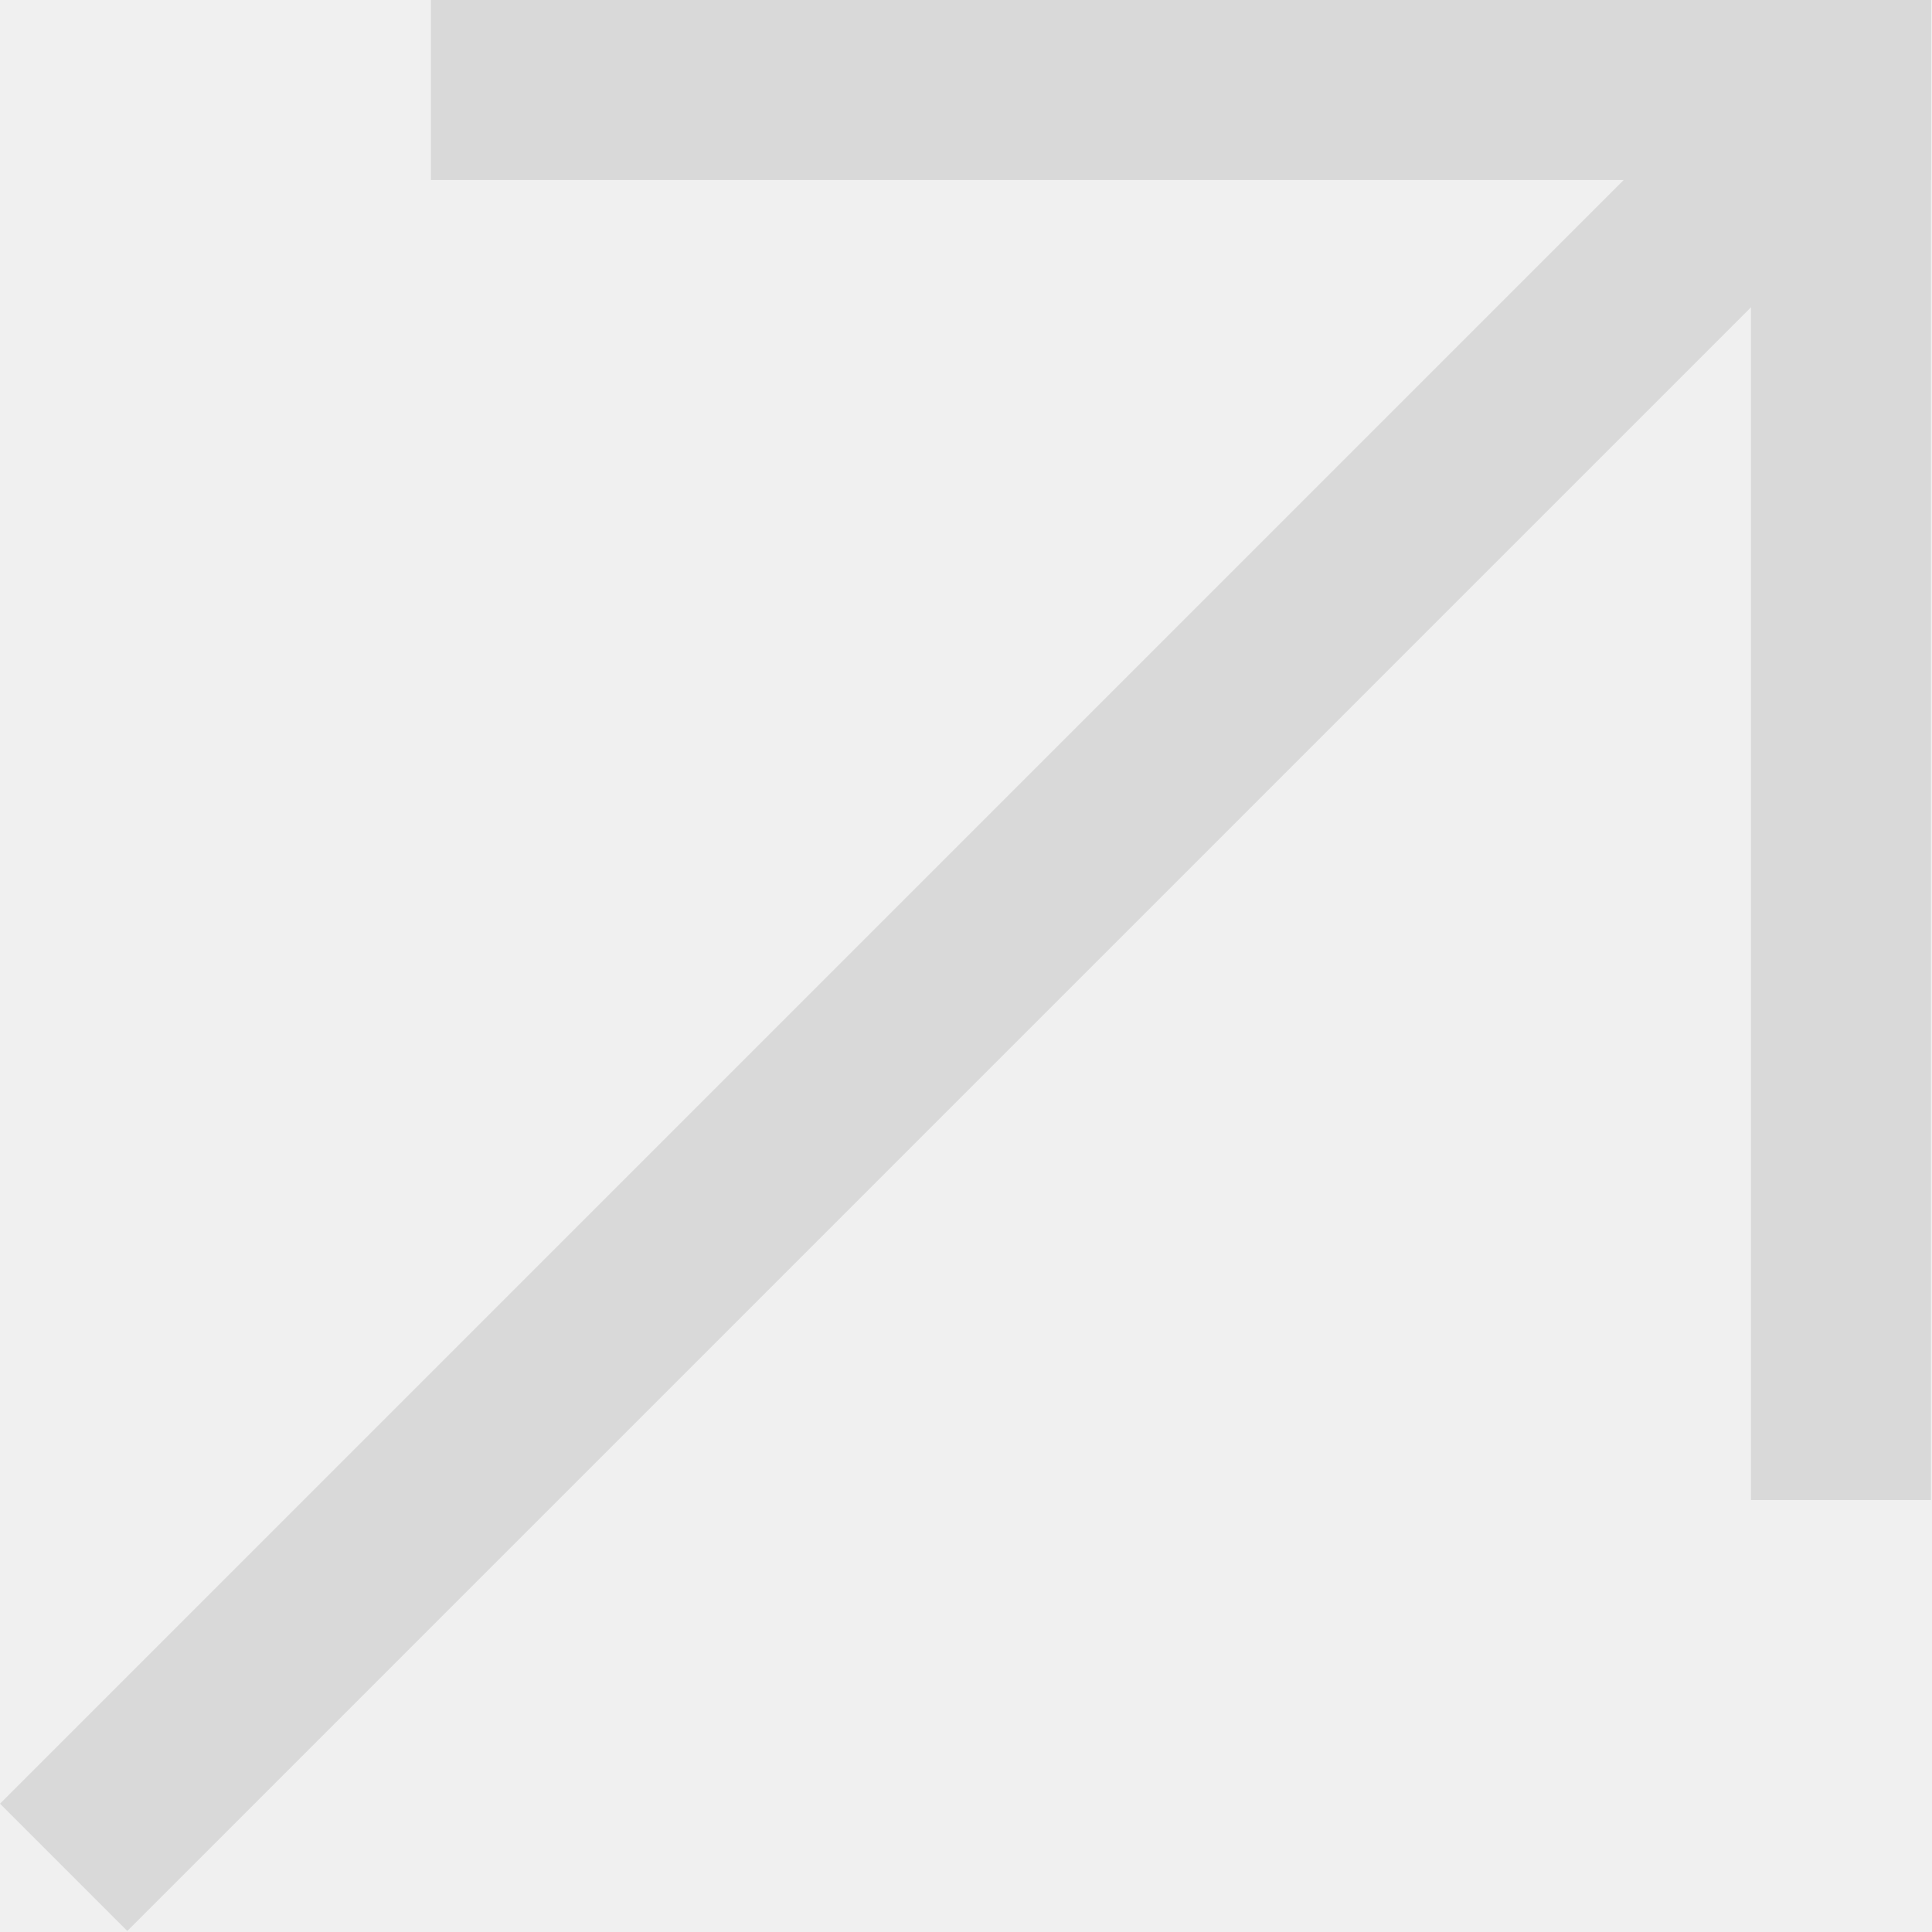
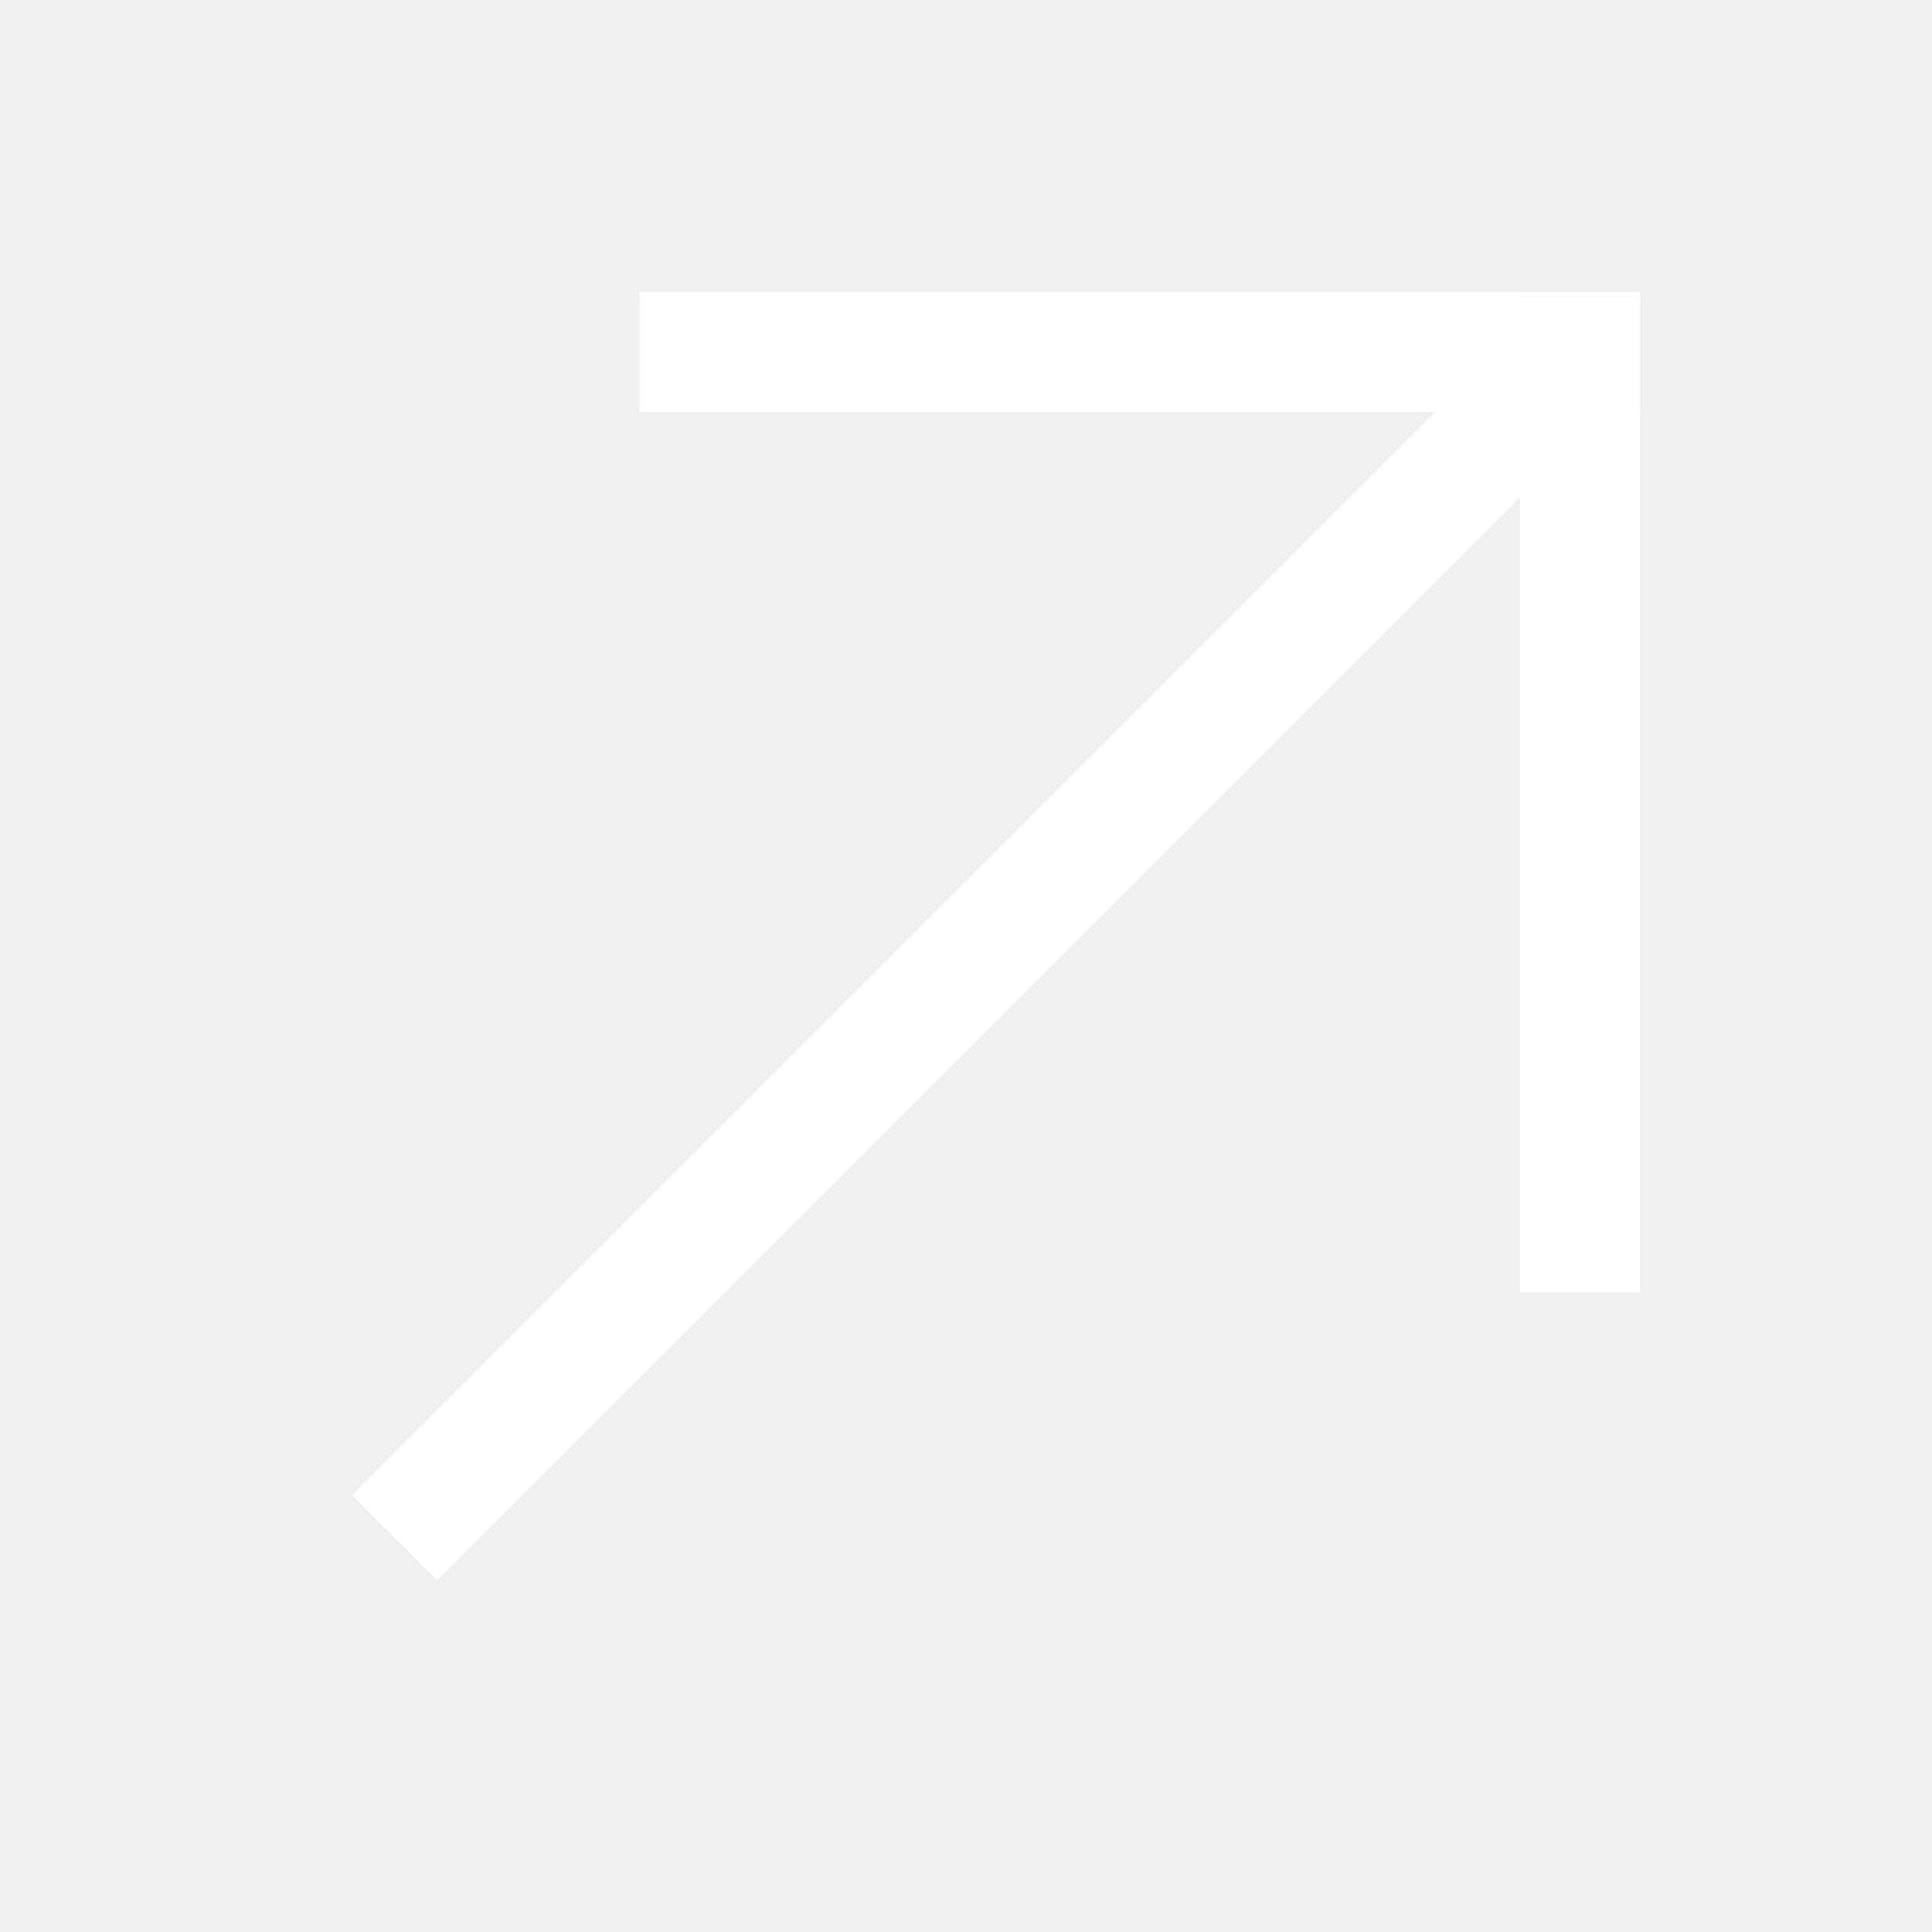
- <svg xmlns="http://www.w3.org/2000/svg" width="322" height="322" viewBox="0 0 322 322" fill="none">
-   <rect x="71.826" width="250" height="30" fill="#D9D9D9" />
-   <rect x="291.826" width="30" height="250" fill="#D9D9D9" />
-   <rect x="21.213" y="321.828" width="30" height="403.921" transform="rotate(-135 21.2132 321.828)" fill="#D9D9D9" />
+ <svg xmlns="http://www.w3.org/2000/svg" width="450" height="450" viewBox="0 0 450 450" fill="none">
+   <rect x="148.955" y="68" width="233.045" height="27.965" fill="white" />
+   <rect x="354.035" y="68" width="27.965" height="233.044" fill="white" />
+   <rect width="27.965" height="376.526" transform="matrix(-0.707109 -0.707105 0.707109 -0.707105 101.775 368)" fill="white" />
</svg>
